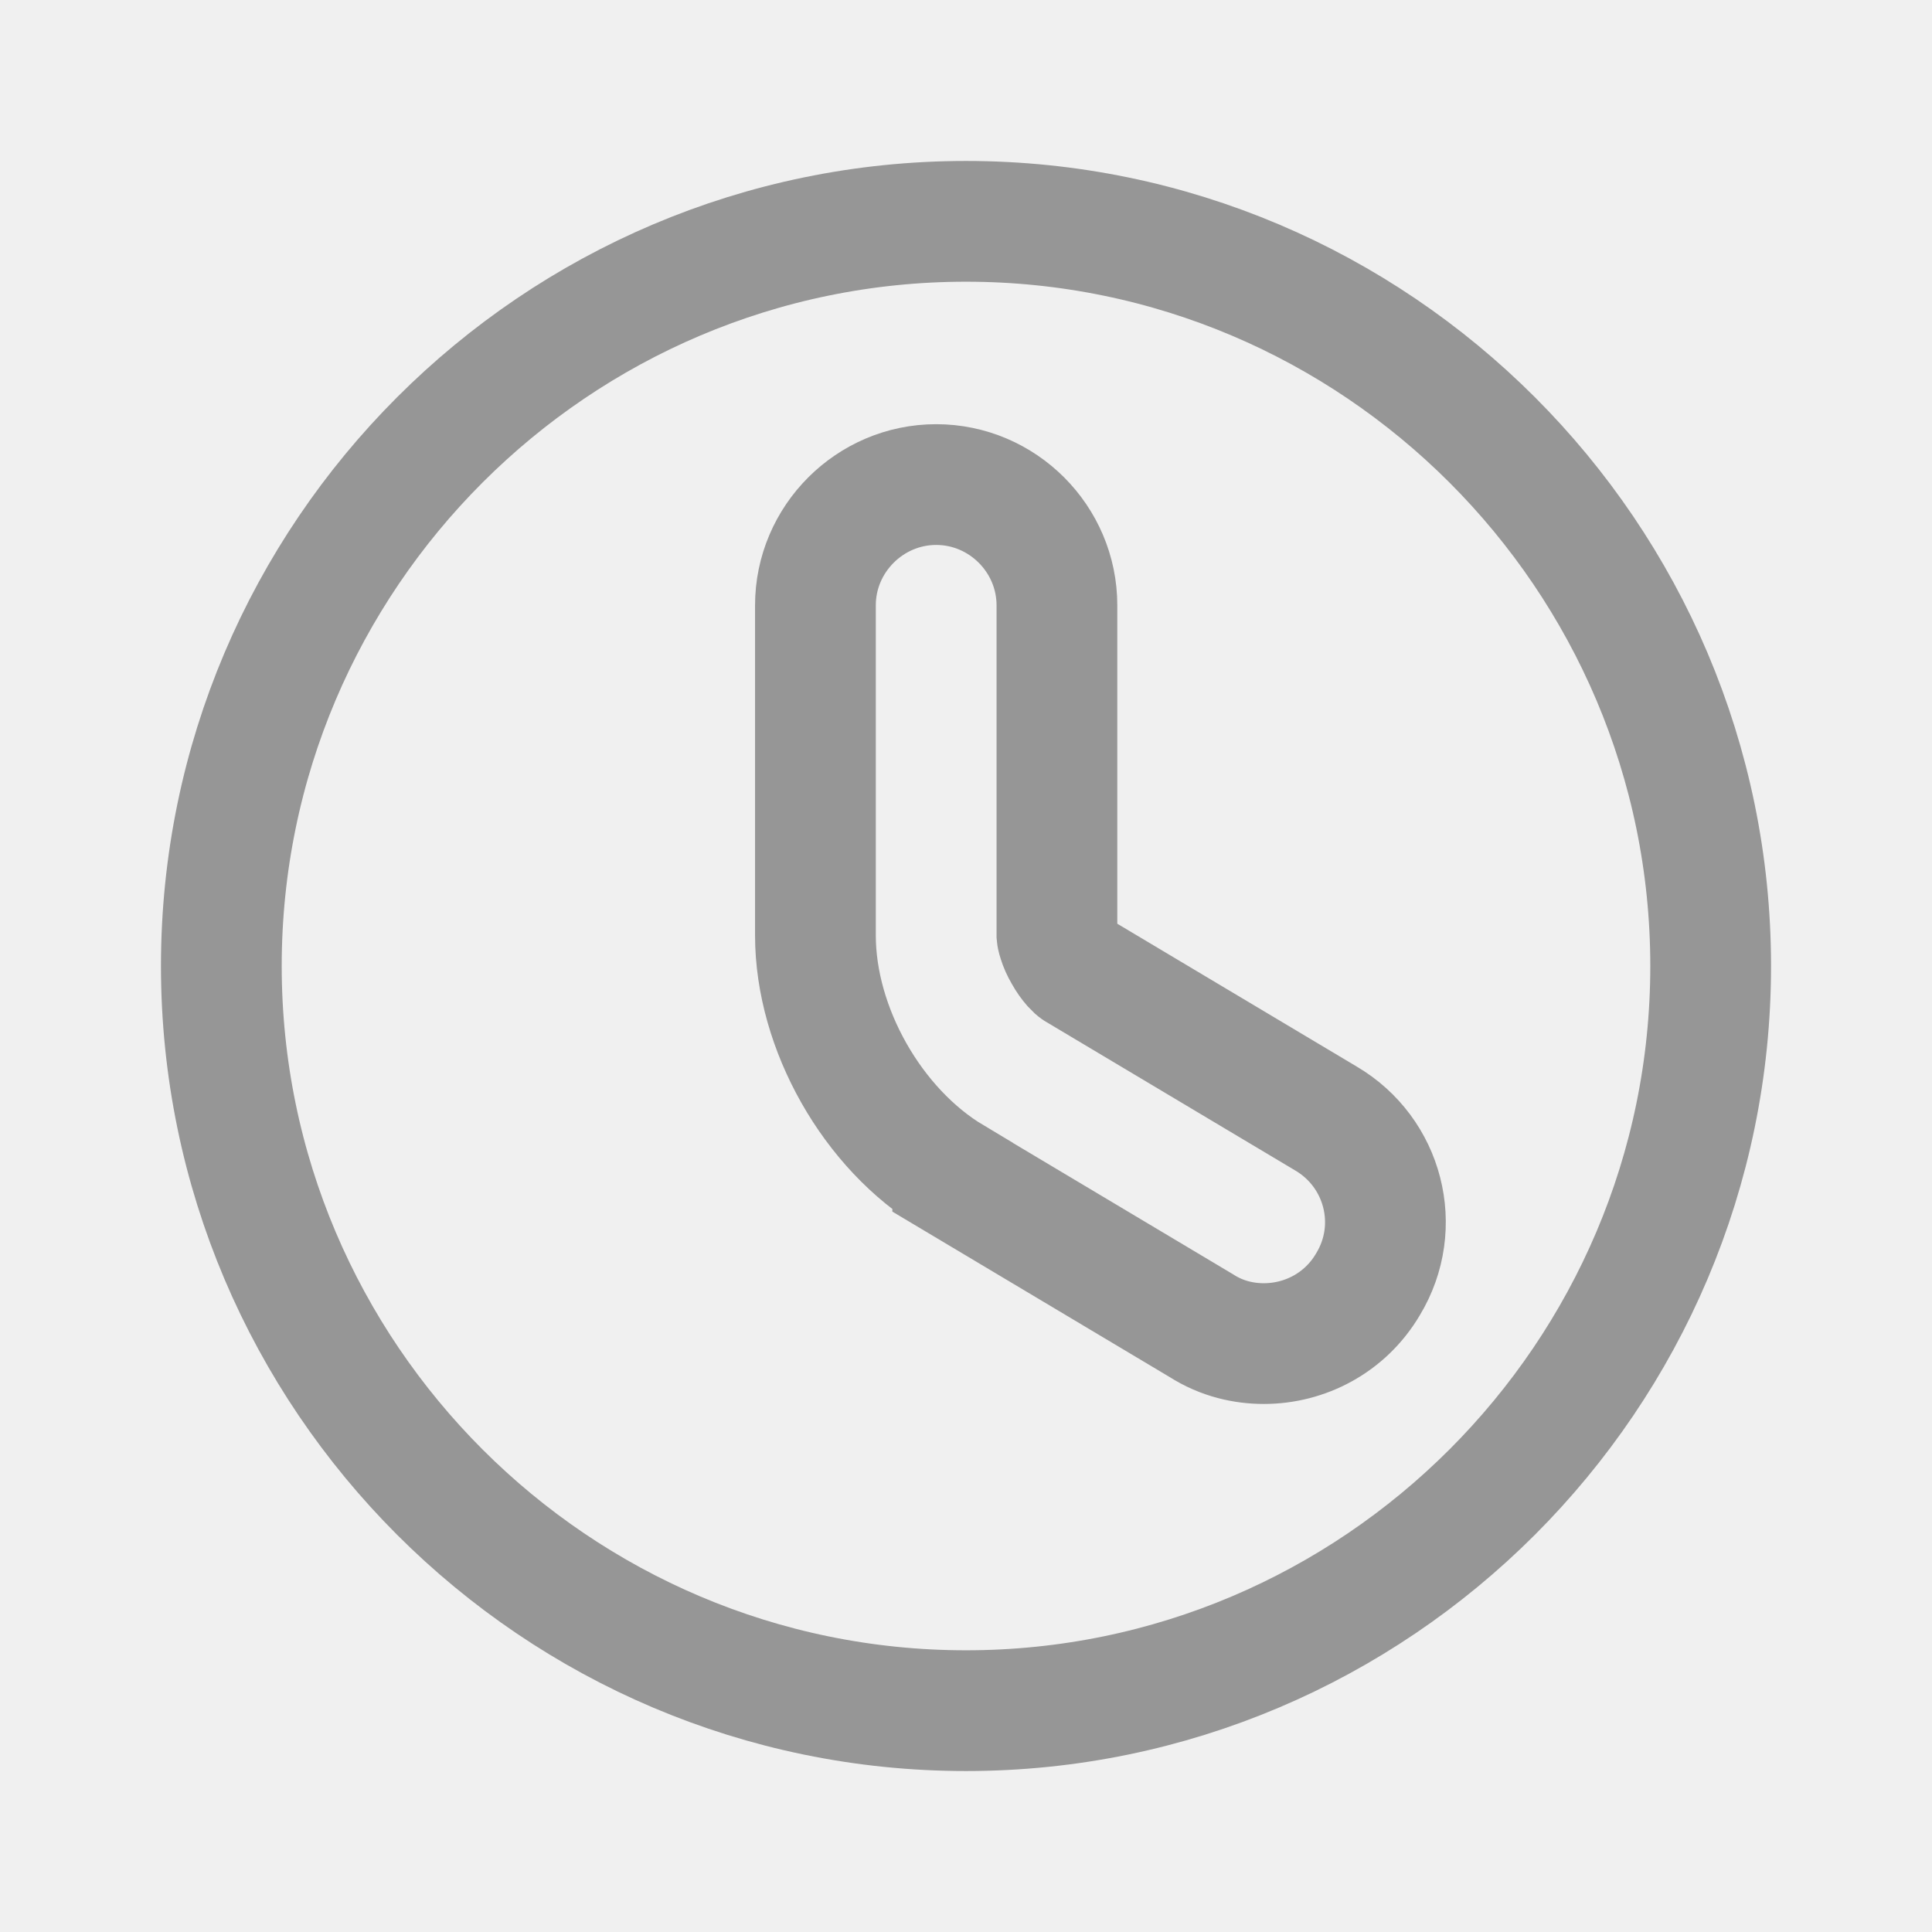
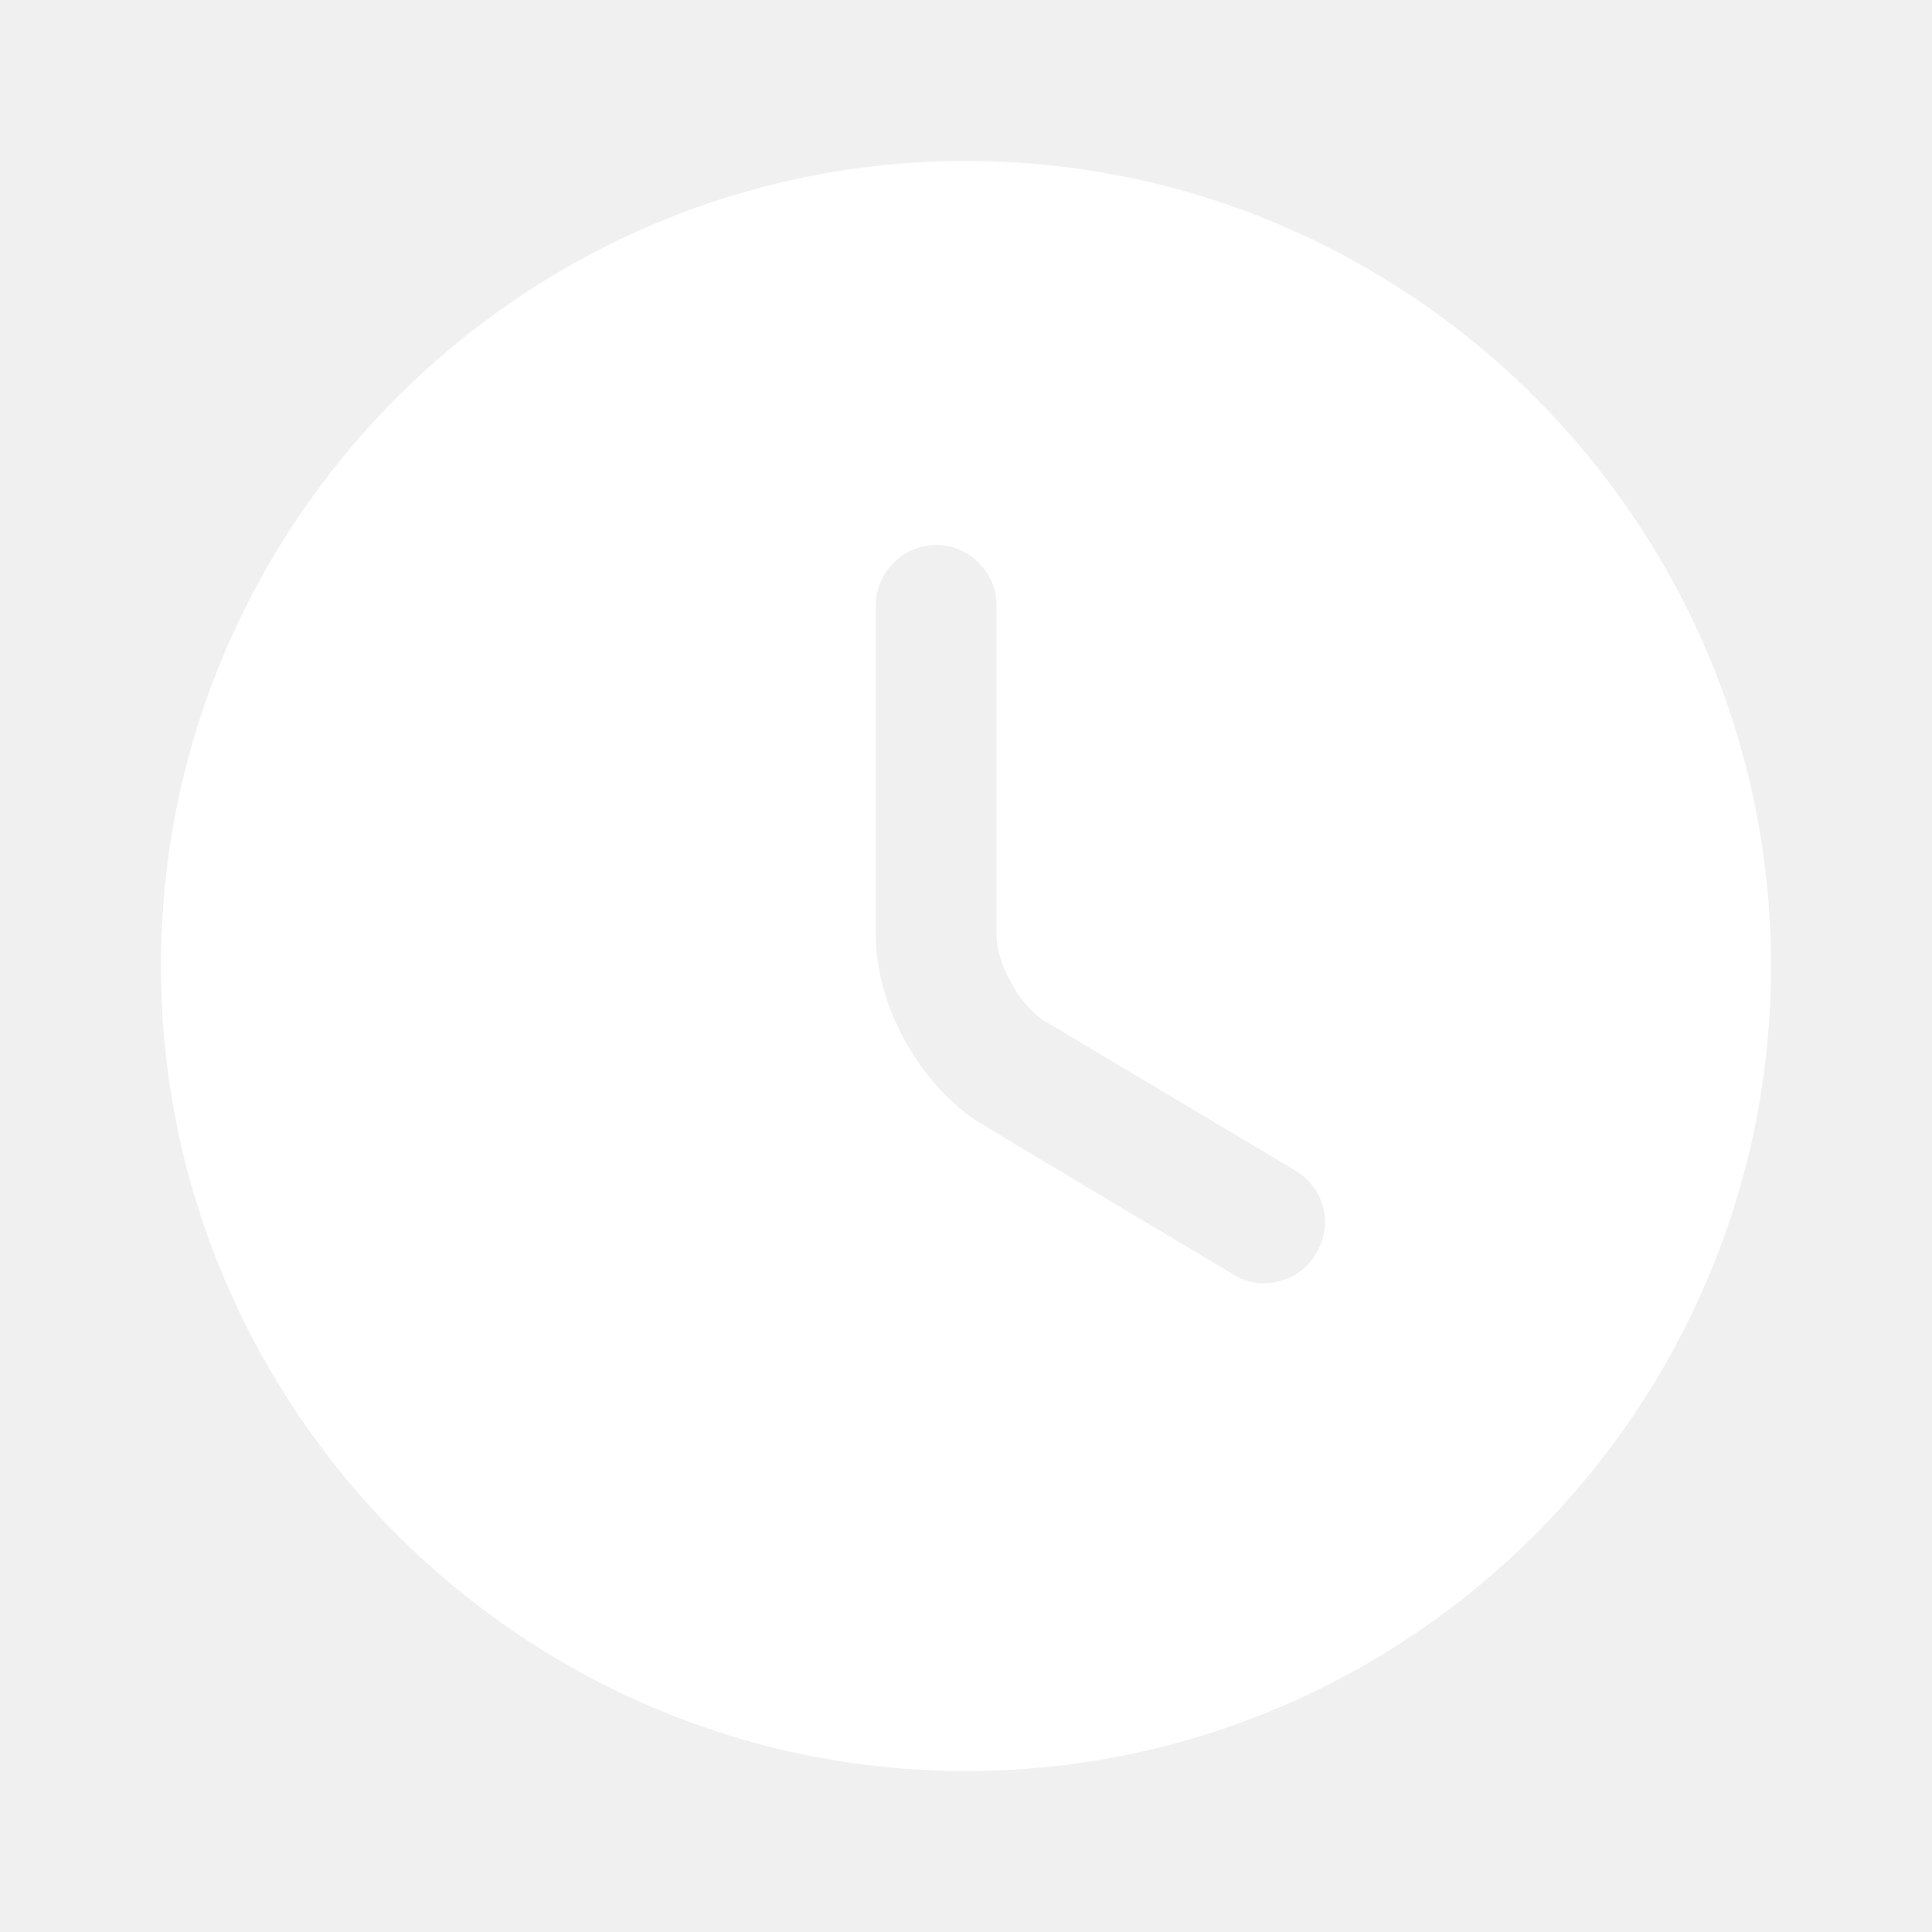
- <svg xmlns="http://www.w3.org/2000/svg" width="16" height="16" viewBox="0 0 16 16" fill="none">
-   <path d="M7.89 9.749L7.89 9.75L9.948 10.978C10.121 11.089 10.304 11.127 10.467 11.127C10.805 11.127 11.14 10.957 11.329 10.636C11.619 10.157 11.457 9.543 10.981 9.263L8.916 8.031L8.916 8.031L8.913 8.029C8.913 8.029 8.913 8.029 8.913 8.029C8.913 8.029 8.902 8.021 8.883 8C8.861 7.975 8.836 7.941 8.814 7.901C8.791 7.862 8.774 7.823 8.764 7.79C8.754 7.76 8.753 7.746 8.753 7.746C8.753 7.746 8.753 7.746 8.753 7.746V5.013C8.753 4.464 8.303 4.013 7.753 4.013C7.204 4.013 6.753 4.464 6.753 5.013V7.747C6.753 8.516 7.225 9.352 7.89 9.749ZM1.833 8C1.833 4.603 4.603 1.833 8 1.833C11.397 1.833 14.167 4.603 14.167 8C14.167 11.397 11.397 14.167 8 14.167C4.603 14.167 1.833 11.397 1.833 8Z" stroke="#969696" />
+ <svg xmlns="http://www.w3.org/2000/svg" width="16" height="16" viewBox="0 0 16 16" fill="#ffffff">
+   <path d="M7.89 9.749L7.89 9.75L9.948 10.978C10.121 11.089 10.304 11.127 10.467 11.127C10.805 11.127 11.14 10.957 11.329 10.636C11.619 10.157 11.457 9.543 10.981 9.263L8.916 8.031L8.916 8.031L8.913 8.029C8.913 8.029 8.913 8.029 8.913 8.029C8.913 8.029 8.902 8.021 8.883 8C8.861 7.975 8.836 7.941 8.814 7.901C8.791 7.862 8.774 7.823 8.764 7.79C8.754 7.76 8.753 7.746 8.753 7.746C8.753 7.746 8.753 7.746 8.753 7.746V5.013C8.753 4.464 8.303 4.013 7.753 4.013C7.204 4.013 6.753 4.464 6.753 5.013V7.747C6.753 8.516 7.225 9.352 7.89 9.749ZM1.833 8C1.833 4.603 4.603 1.833 8 1.833C11.397 1.833 14.167 4.603 14.167 8C14.167 11.397 11.397 14.167 8 14.167C4.603 14.167 1.833 11.397 1.833 8Z" stroke="#ffffff" />
</svg>
